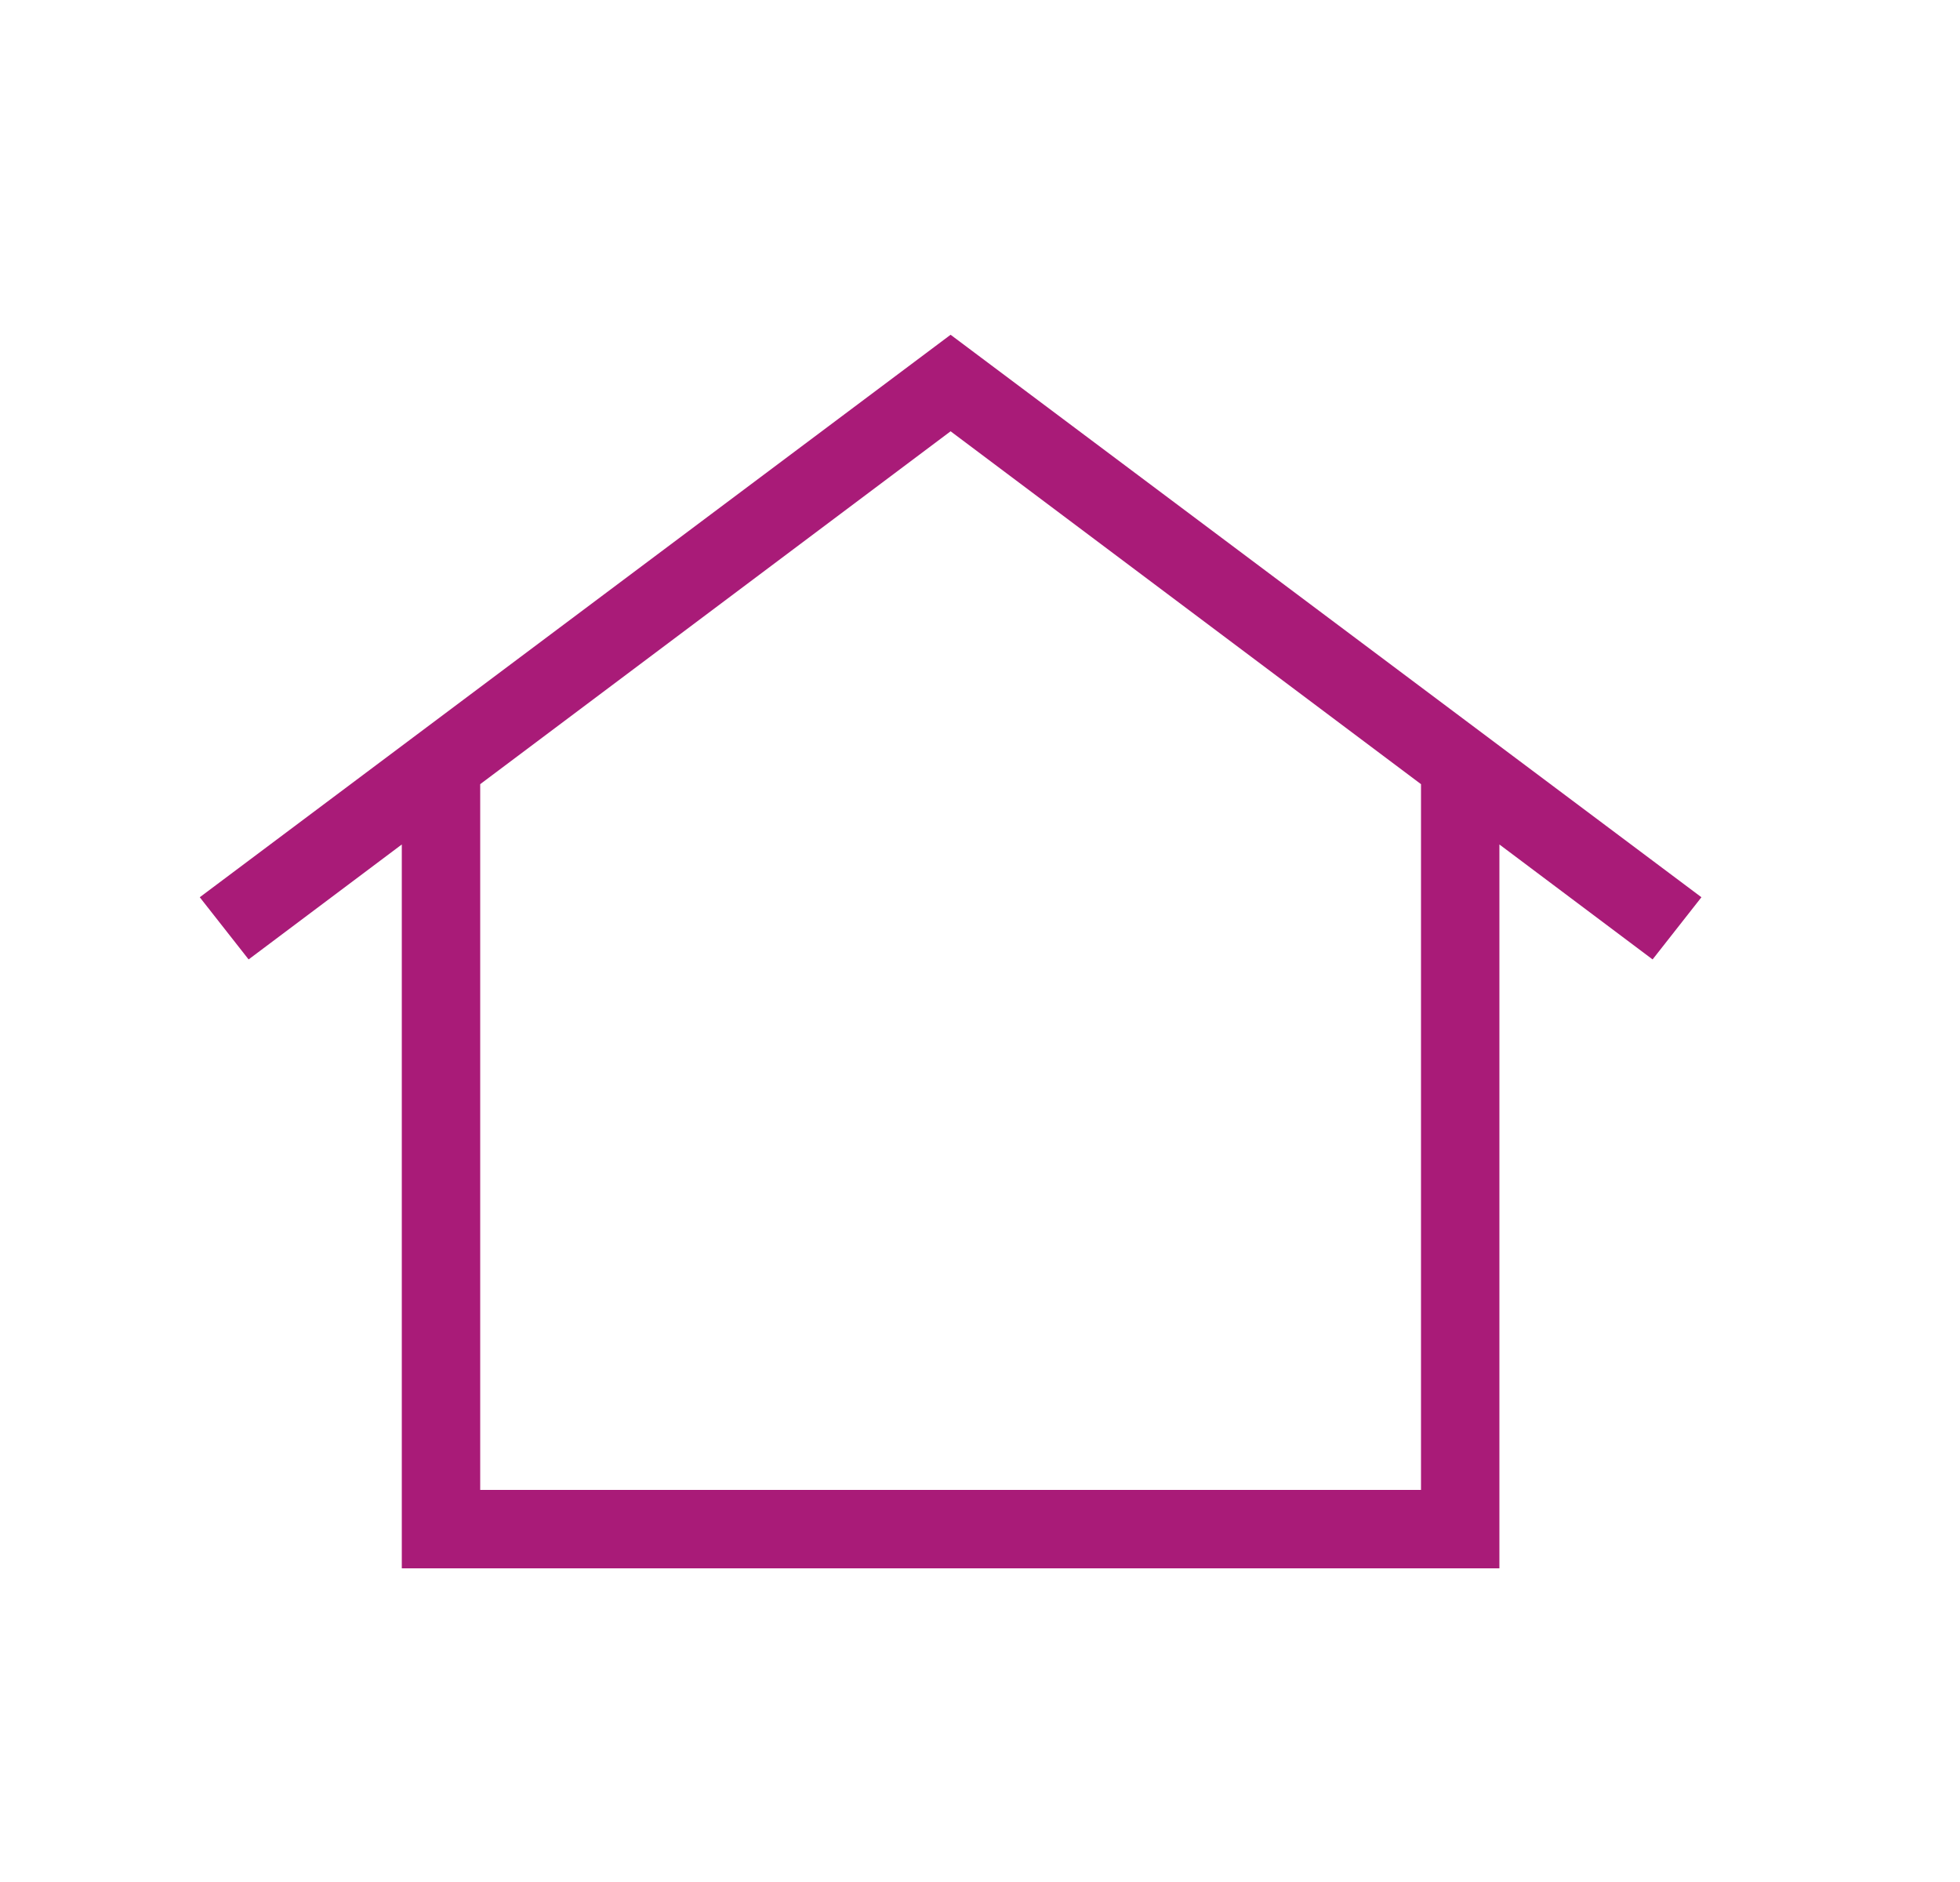
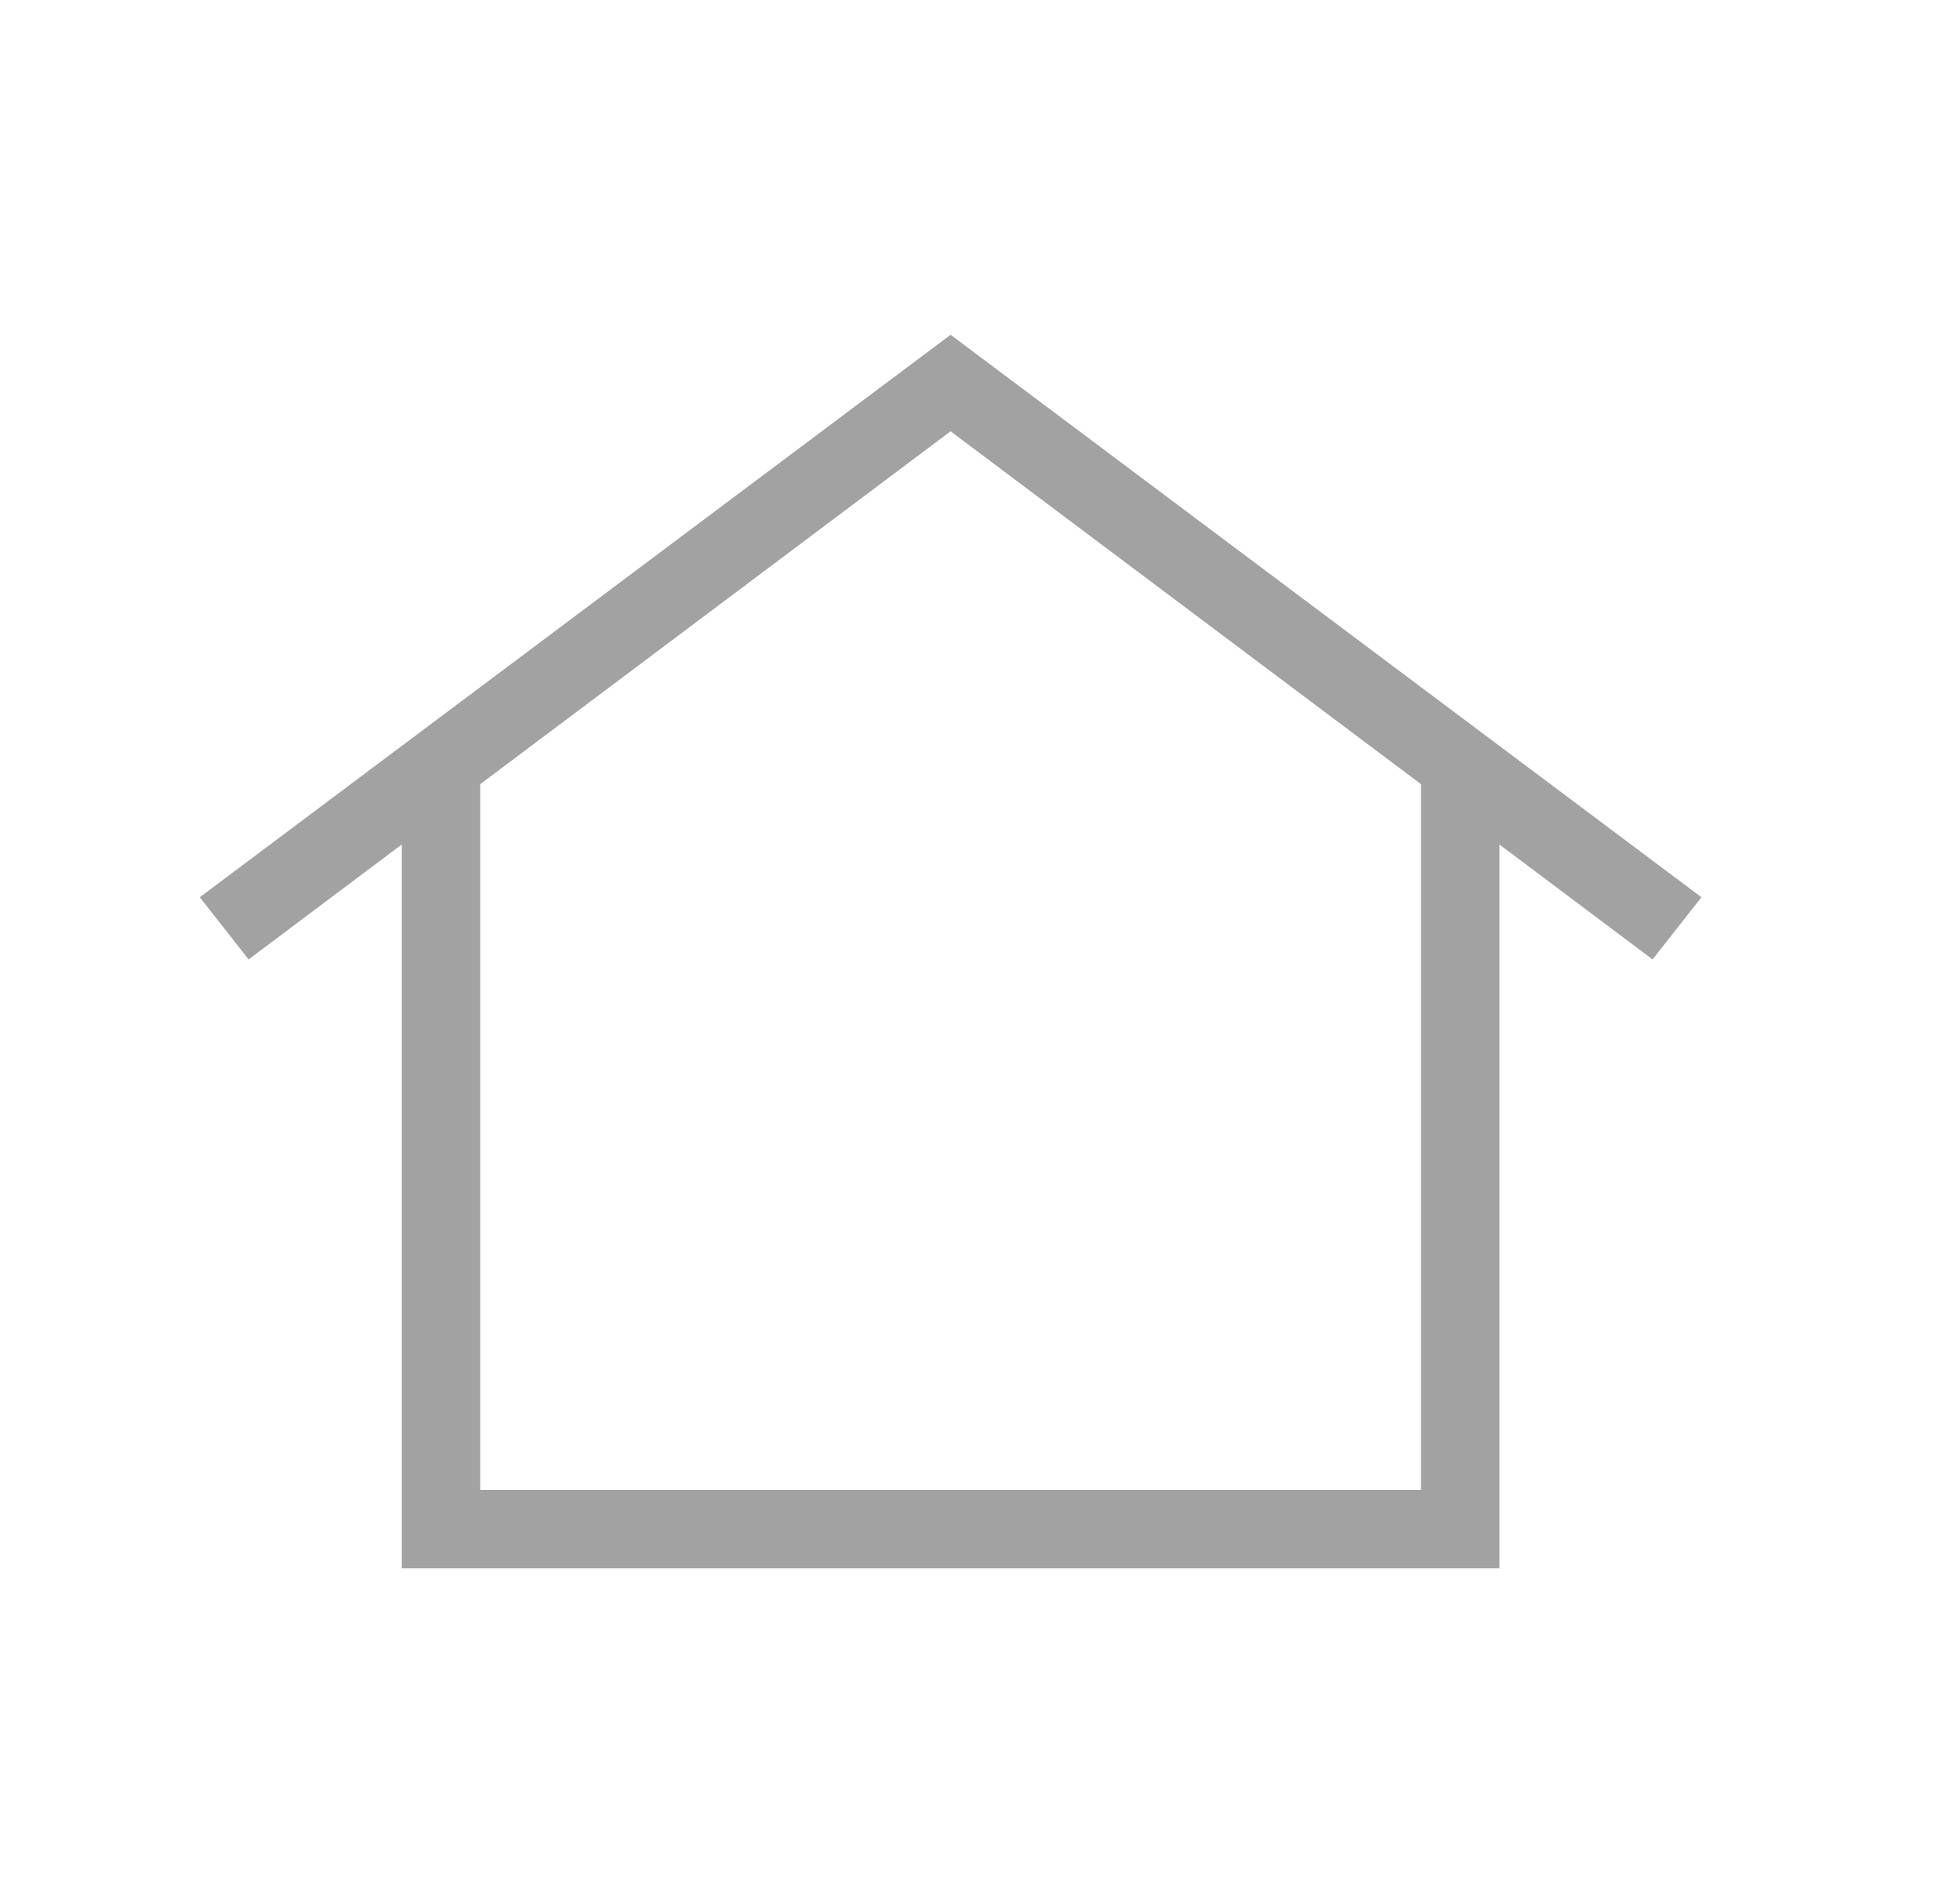
<svg xmlns="http://www.w3.org/2000/svg" width="25" height="24" viewBox="0 0 25 24" fill="none">
-   <mask id="mask0_563_588" style="mask-type:alpha" maskUnits="userSpaceOnUse" x="0" y="0" width="25" height="24">
+   <mask id="mask0_623_707" style="mask-type:alpha" maskUnits="userSpaceOnUse" x="0" y="0" width="25" height="24">
    <rect x="0.125" width="24" height="24" fill="#D9D9D9" />
  </mask>
-   <g mask="url(#mask0_563_588)">
-     <path d="M12.125 4.269L21.702 11.442L21.079 12.235L19.125 10.769V20H5.125V10.769L3.171 12.235L2.548 11.442L12.125 4.269ZM18.125 19V10L12.125 5.5L6.125 10V19H18.125Z" fill="#A91B78" />
+   <g mask="url(#mask0_623_707)">
+     <path d="M12.125 4.269L21.702 11.442L21.079 12.235L19.125 10.769V20H5.125V10.769L3.171 12.235L2.548 11.442L12.125 4.269ZM18.125 19V10L12.125 5.5L6.125 10V19H18.125Z" fill="#A2A2A2" />
  </g>
</svg>
